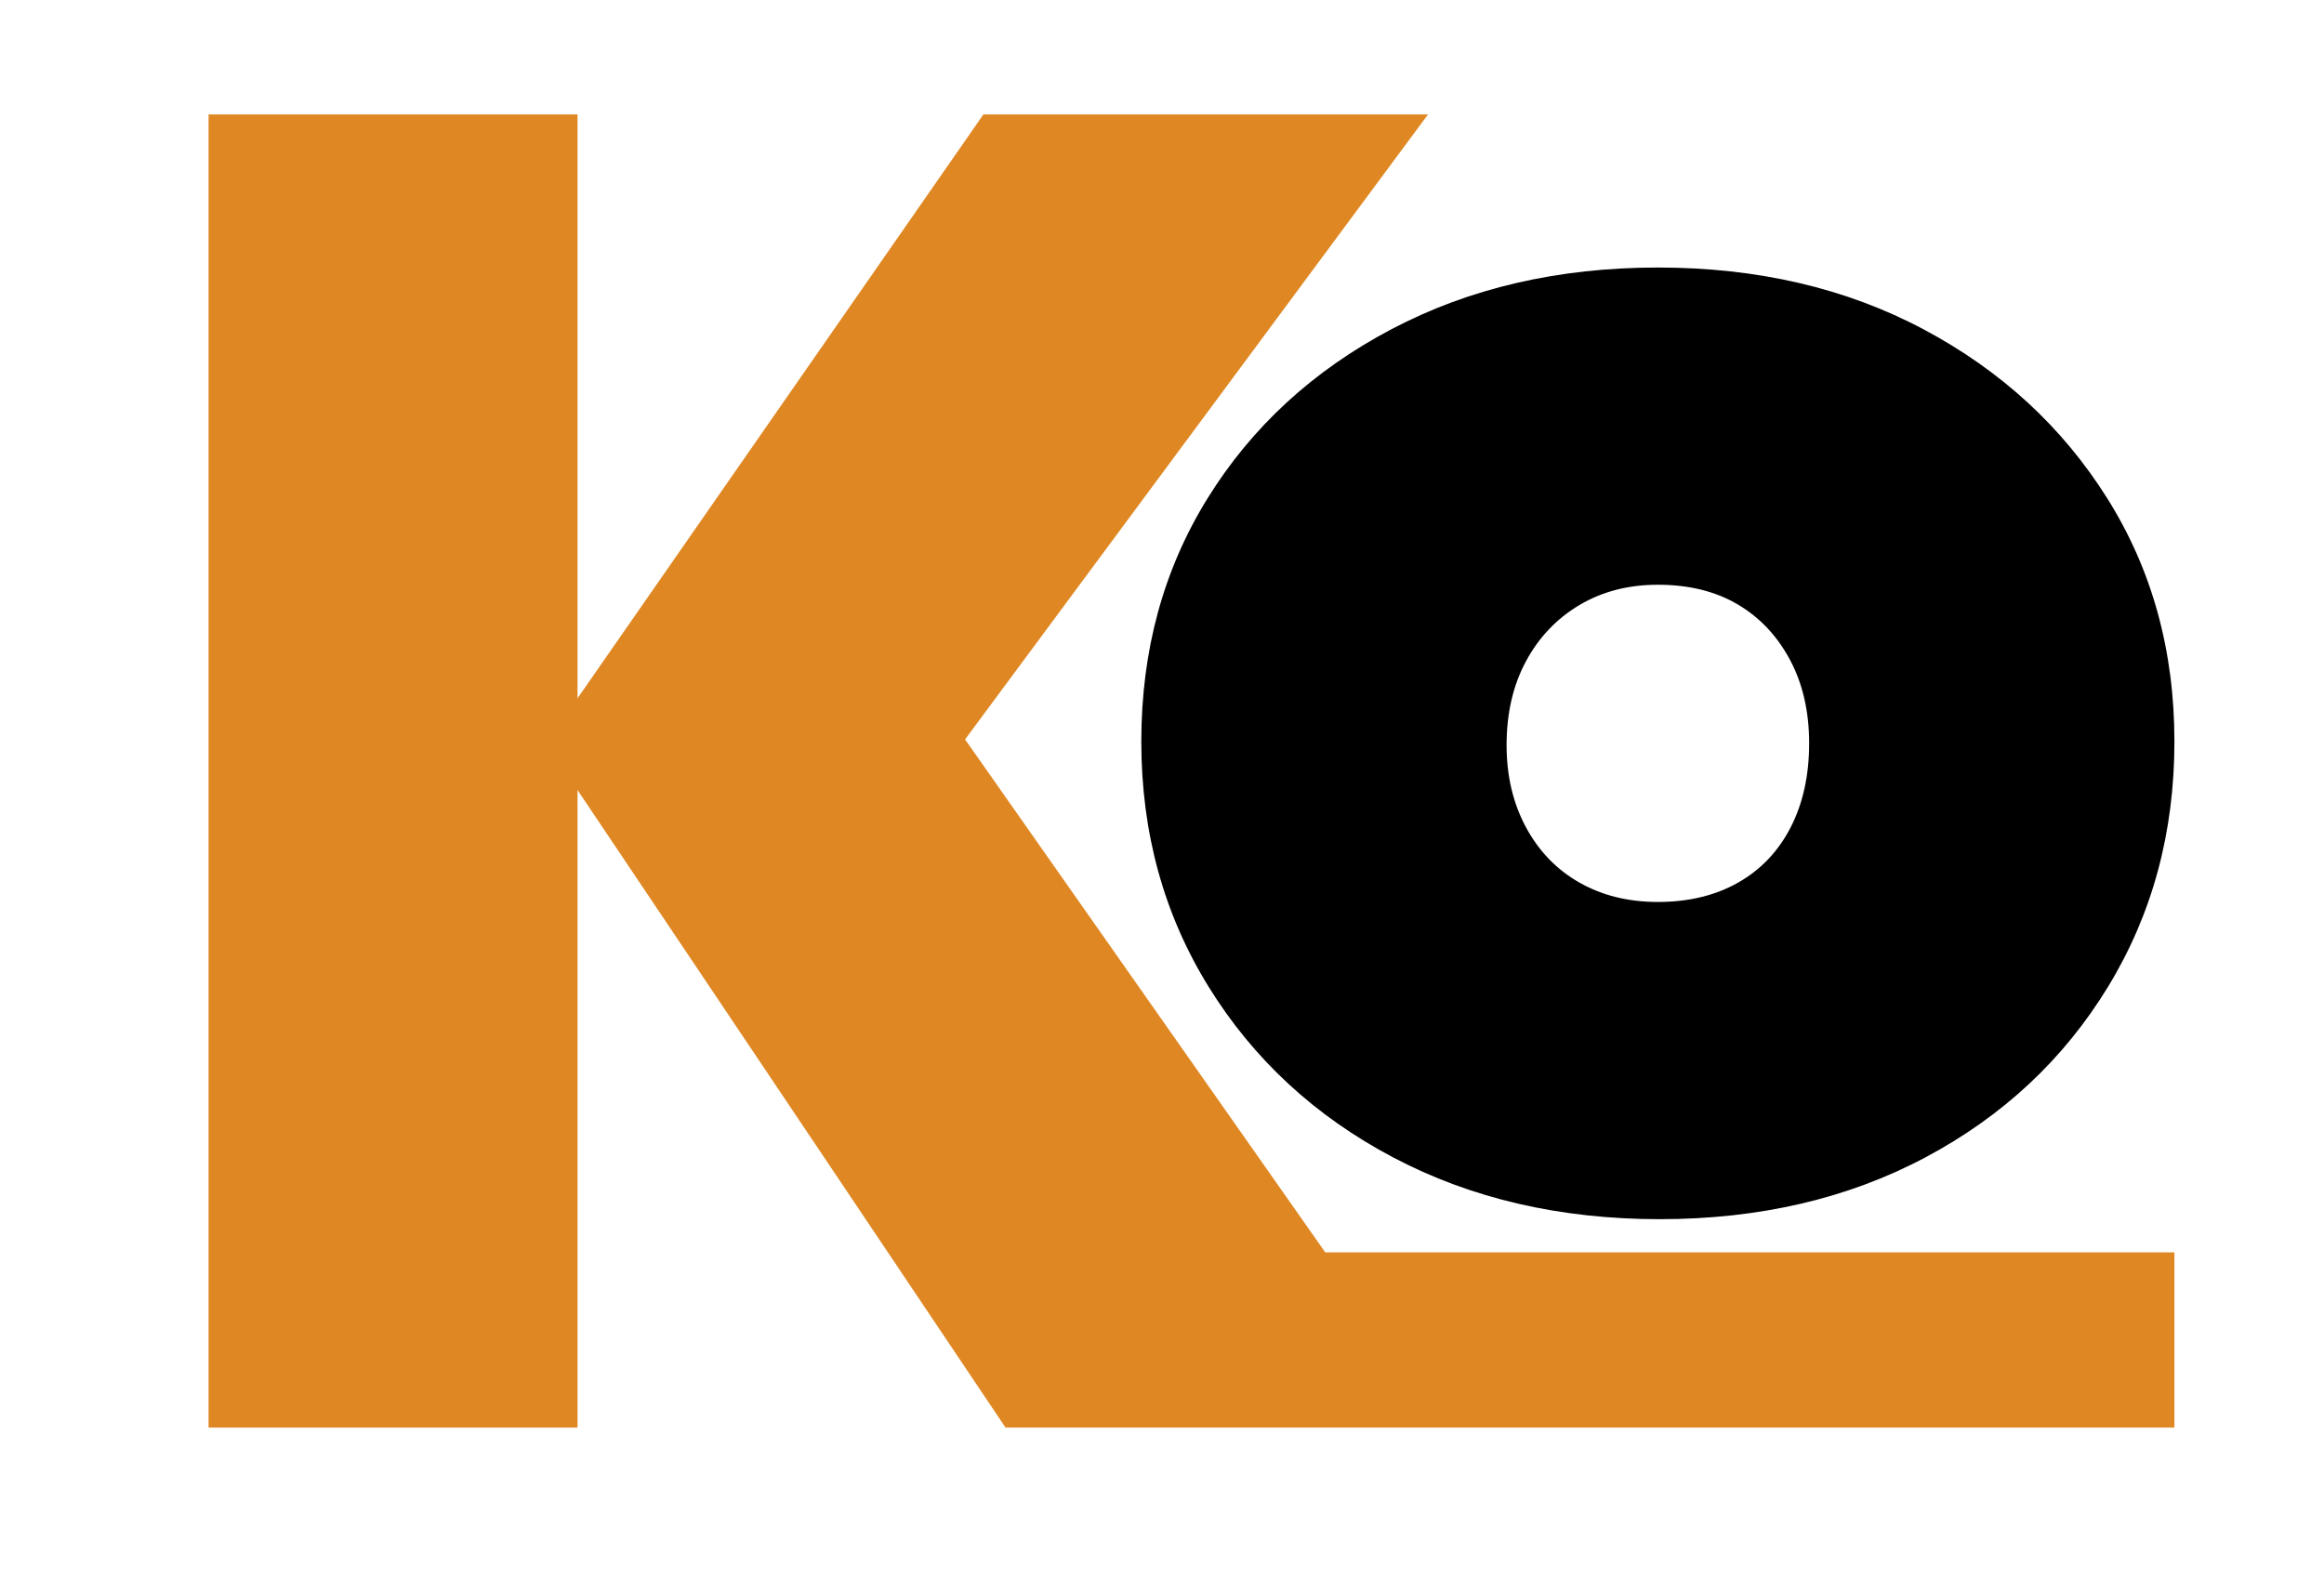
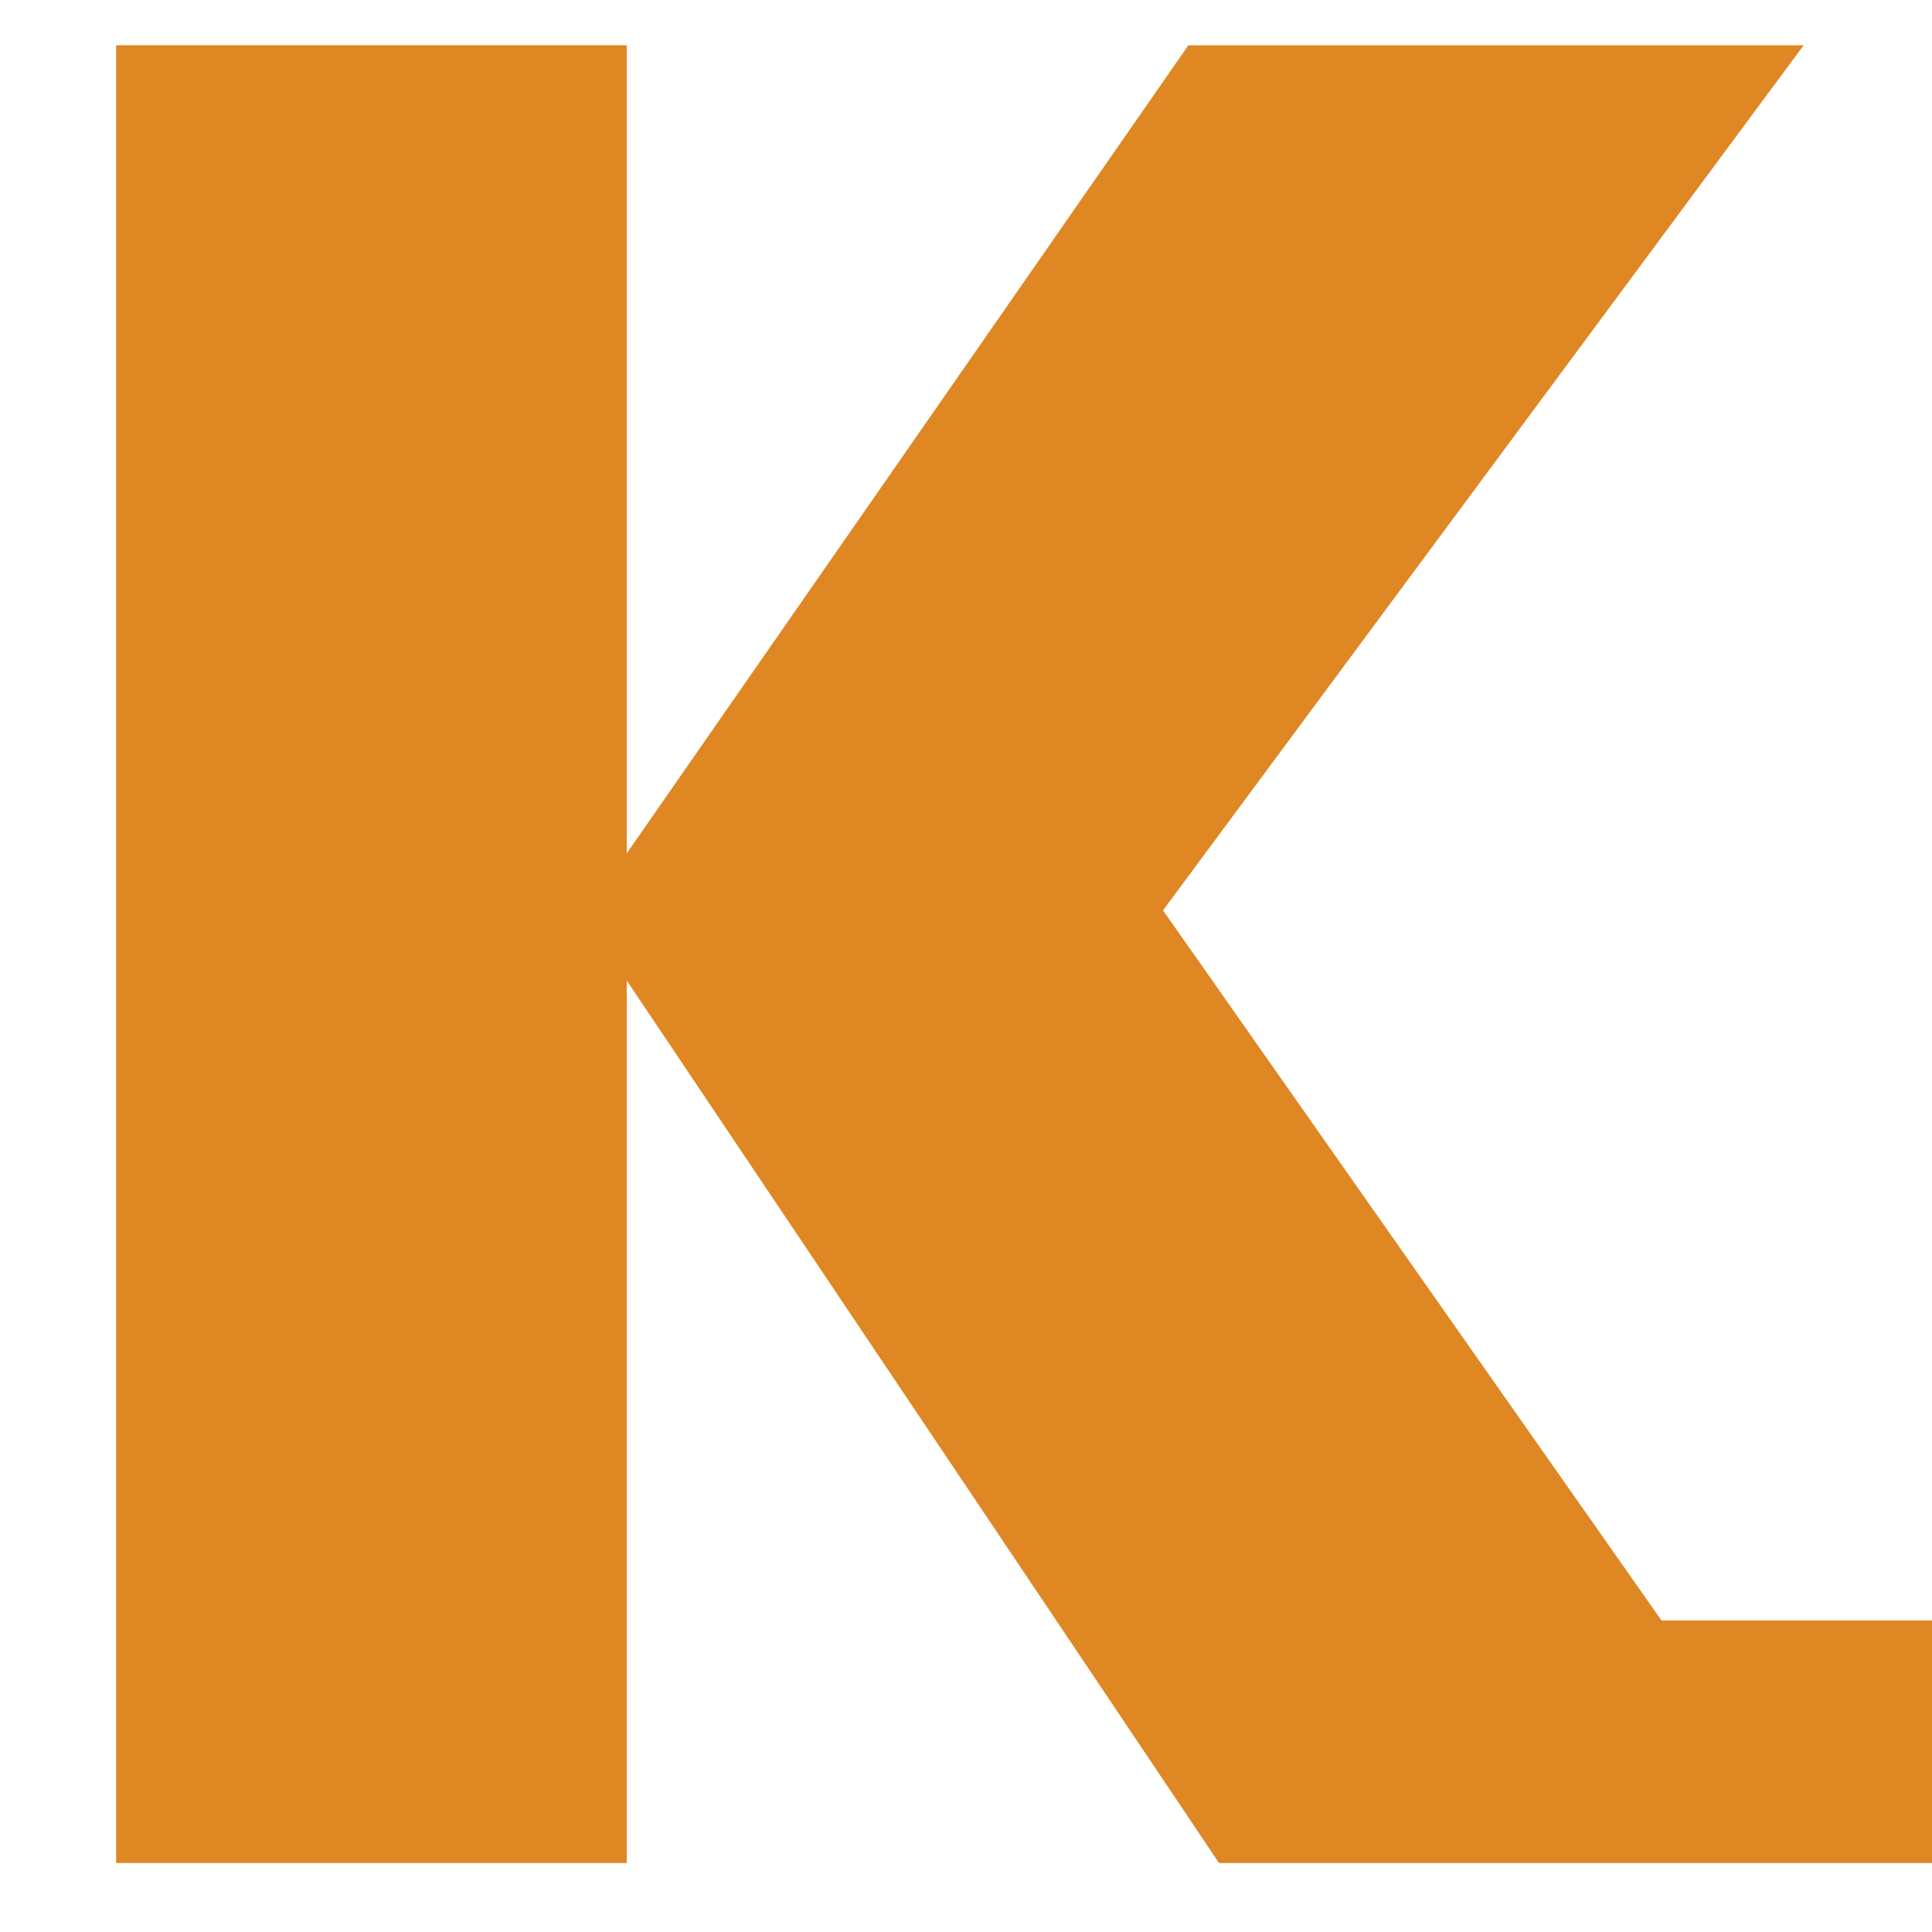
- <svg xmlns="http://www.w3.org/2000/svg" viewBox="0.00 -1.28 93.22 63.28" fill="none" role="img" aria-label="Kona">
+ <svg xmlns="http://www.w3.org/2000/svg" viewBox="5 2 56 56" fill="none" role="img" aria-label="Kona">
  <path fill="#DF8723" d="M8.366 56.0V3.312H23.166V56.0Z" />
  <path fill="#DF8723" d="M40.334 56.0 21.908 28.546 39.446 3.312H57.28L37.004 30.692V25.956L53.159 48.97H87.22V56.0Z" />
-   <path fill="#000000" d="M66.574 47.638Q60.58 47.638 55.881 45.159Q51.182 42.68 48.481 38.314Q45.78 33.948 45.78 28.472Q45.78 22.996 48.444 18.704Q51.108 14.412 55.807 11.933Q60.506 9.454 66.5 9.454Q72.494 9.454 77.156 11.933Q81.818 14.412 84.519 18.704Q87.22 22.996 87.22 28.472Q87.22 33.948 84.556 38.314Q81.892 42.68 77.23 45.159Q72.568 47.638 66.574 47.638ZM66.5 34.91Q68.35 34.91 69.719 34.133Q71.088 33.356 71.828 31.913Q72.568 30.47 72.568 28.546Q72.568 26.622 71.791 25.179Q71.014 23.736 69.682 22.959Q68.35 22.182 66.5 22.182Q64.724 22.182 63.355 22.996Q61.986 23.81 61.209 25.253Q60.432 26.696 60.432 28.62Q60.432 30.47 61.209 31.913Q61.986 33.356 63.355 34.133Q64.724 34.91 66.5 34.91Z" />
</svg>
